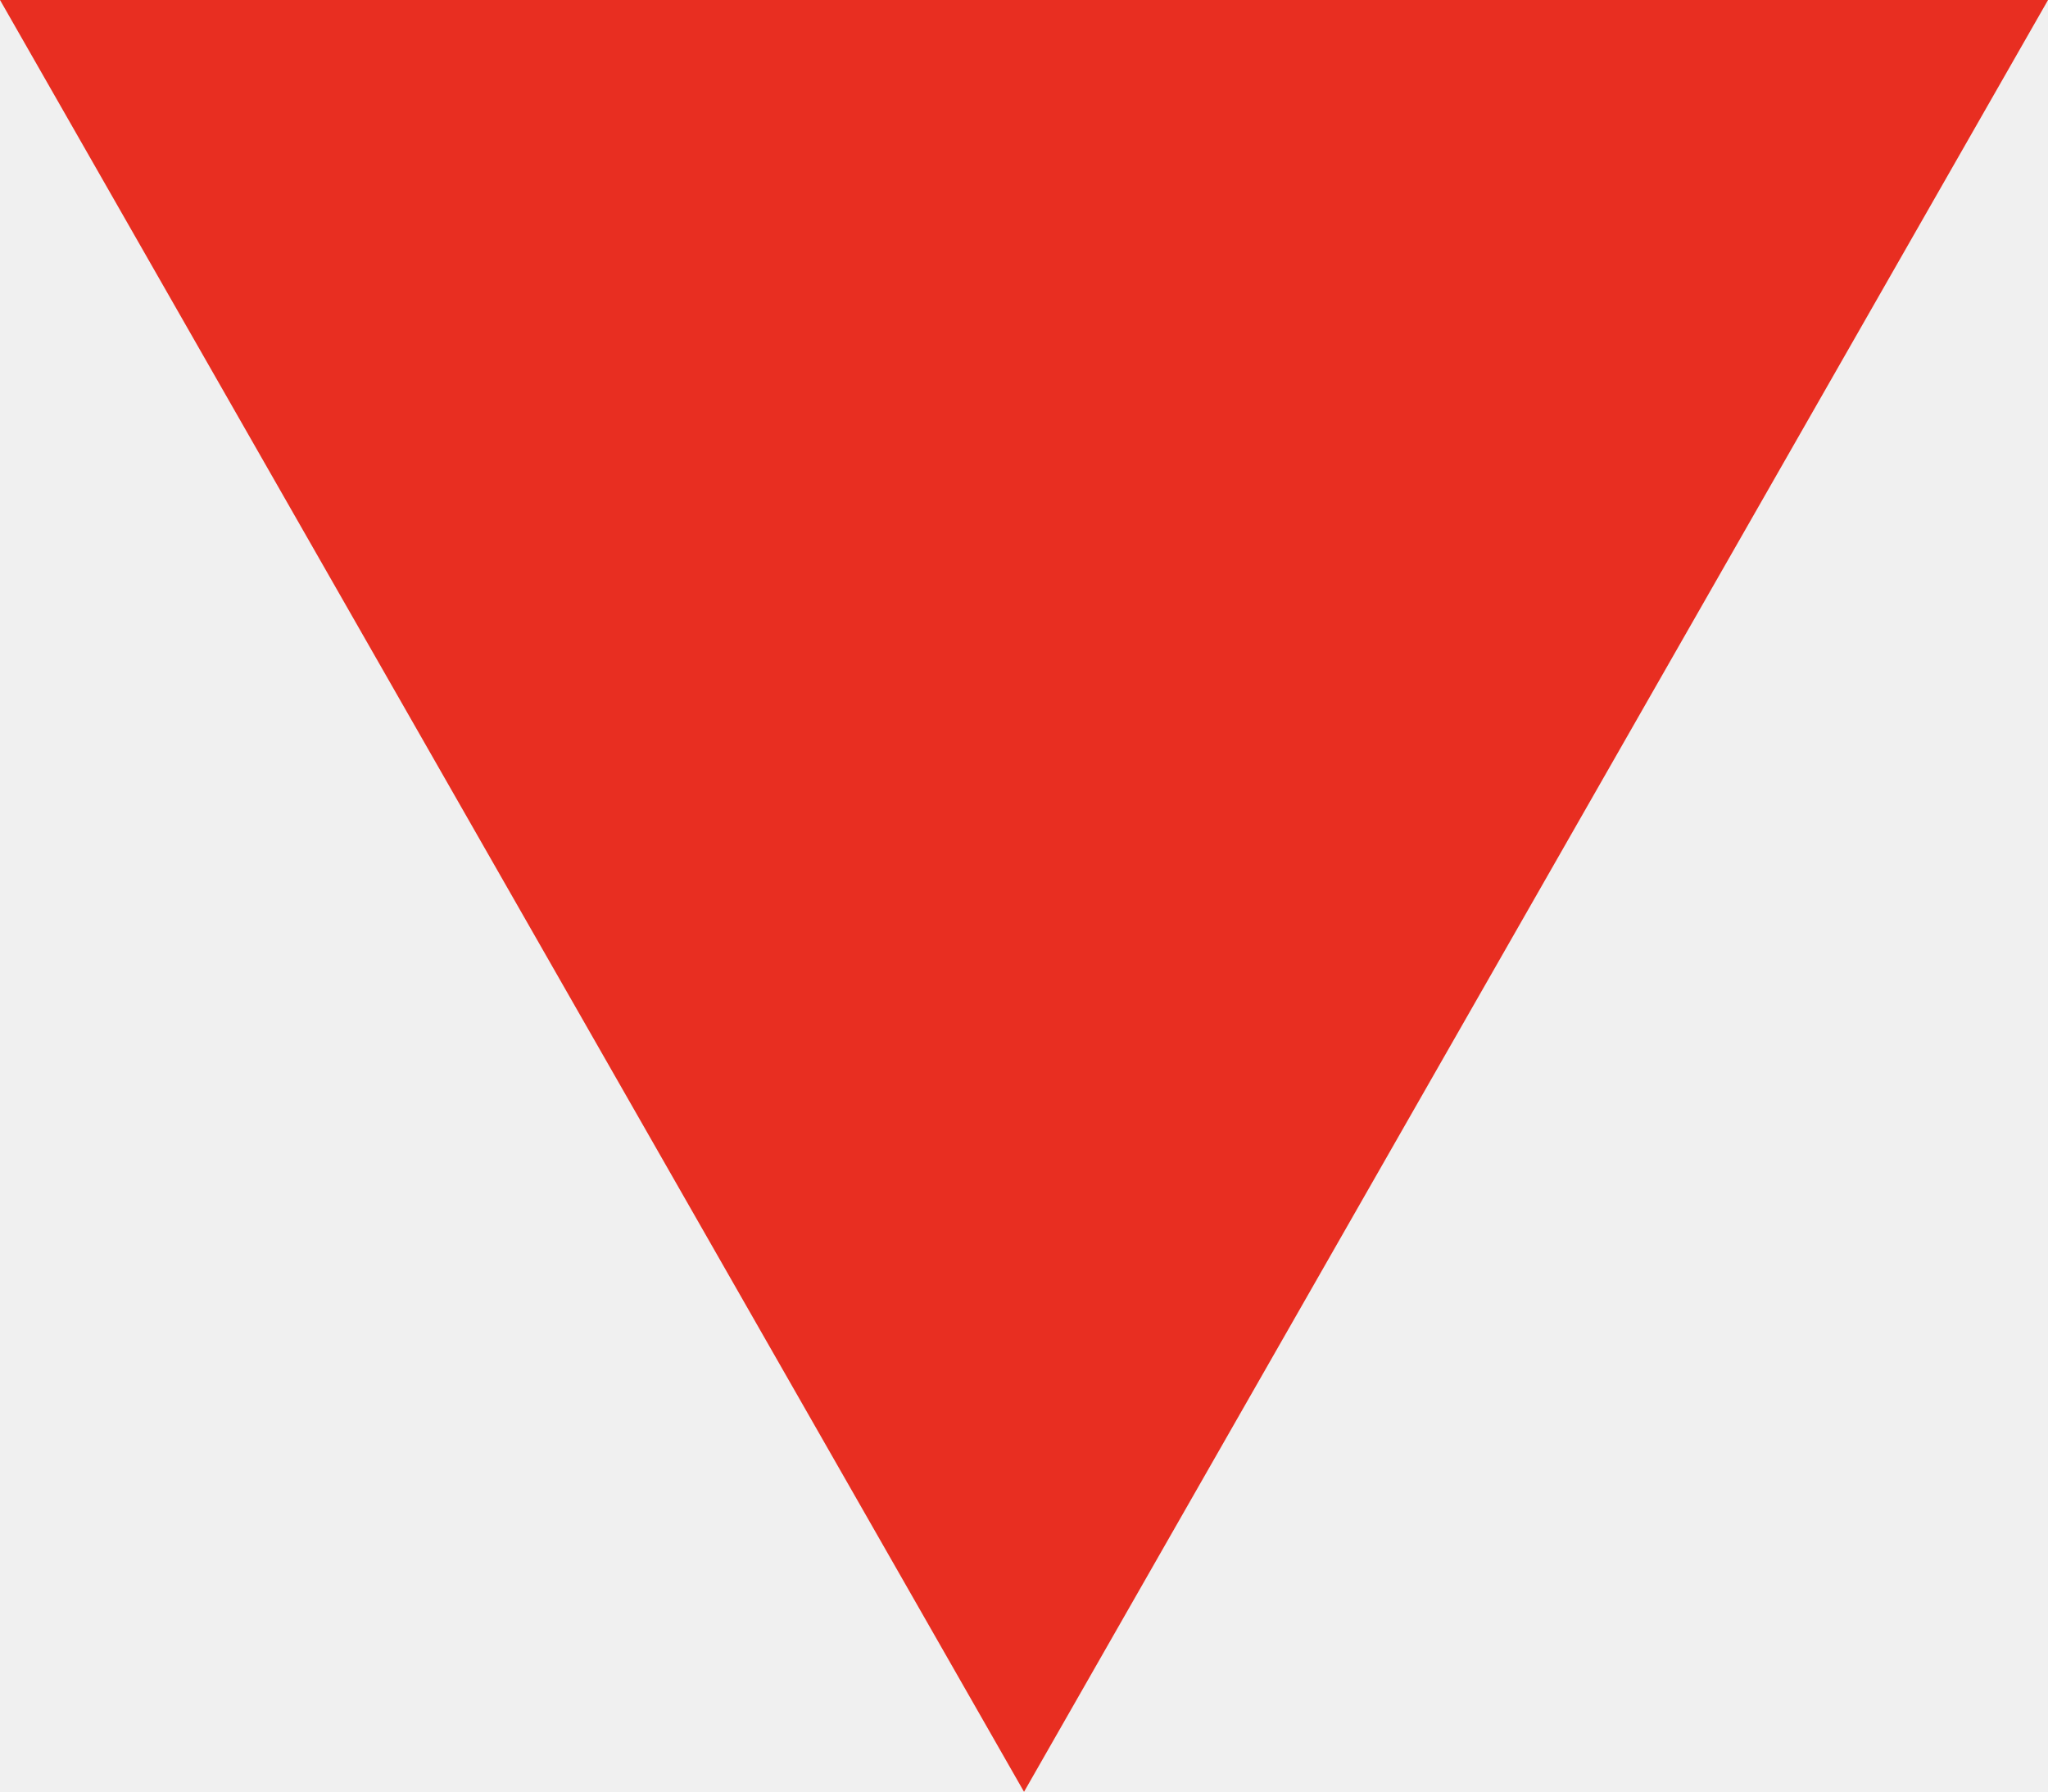
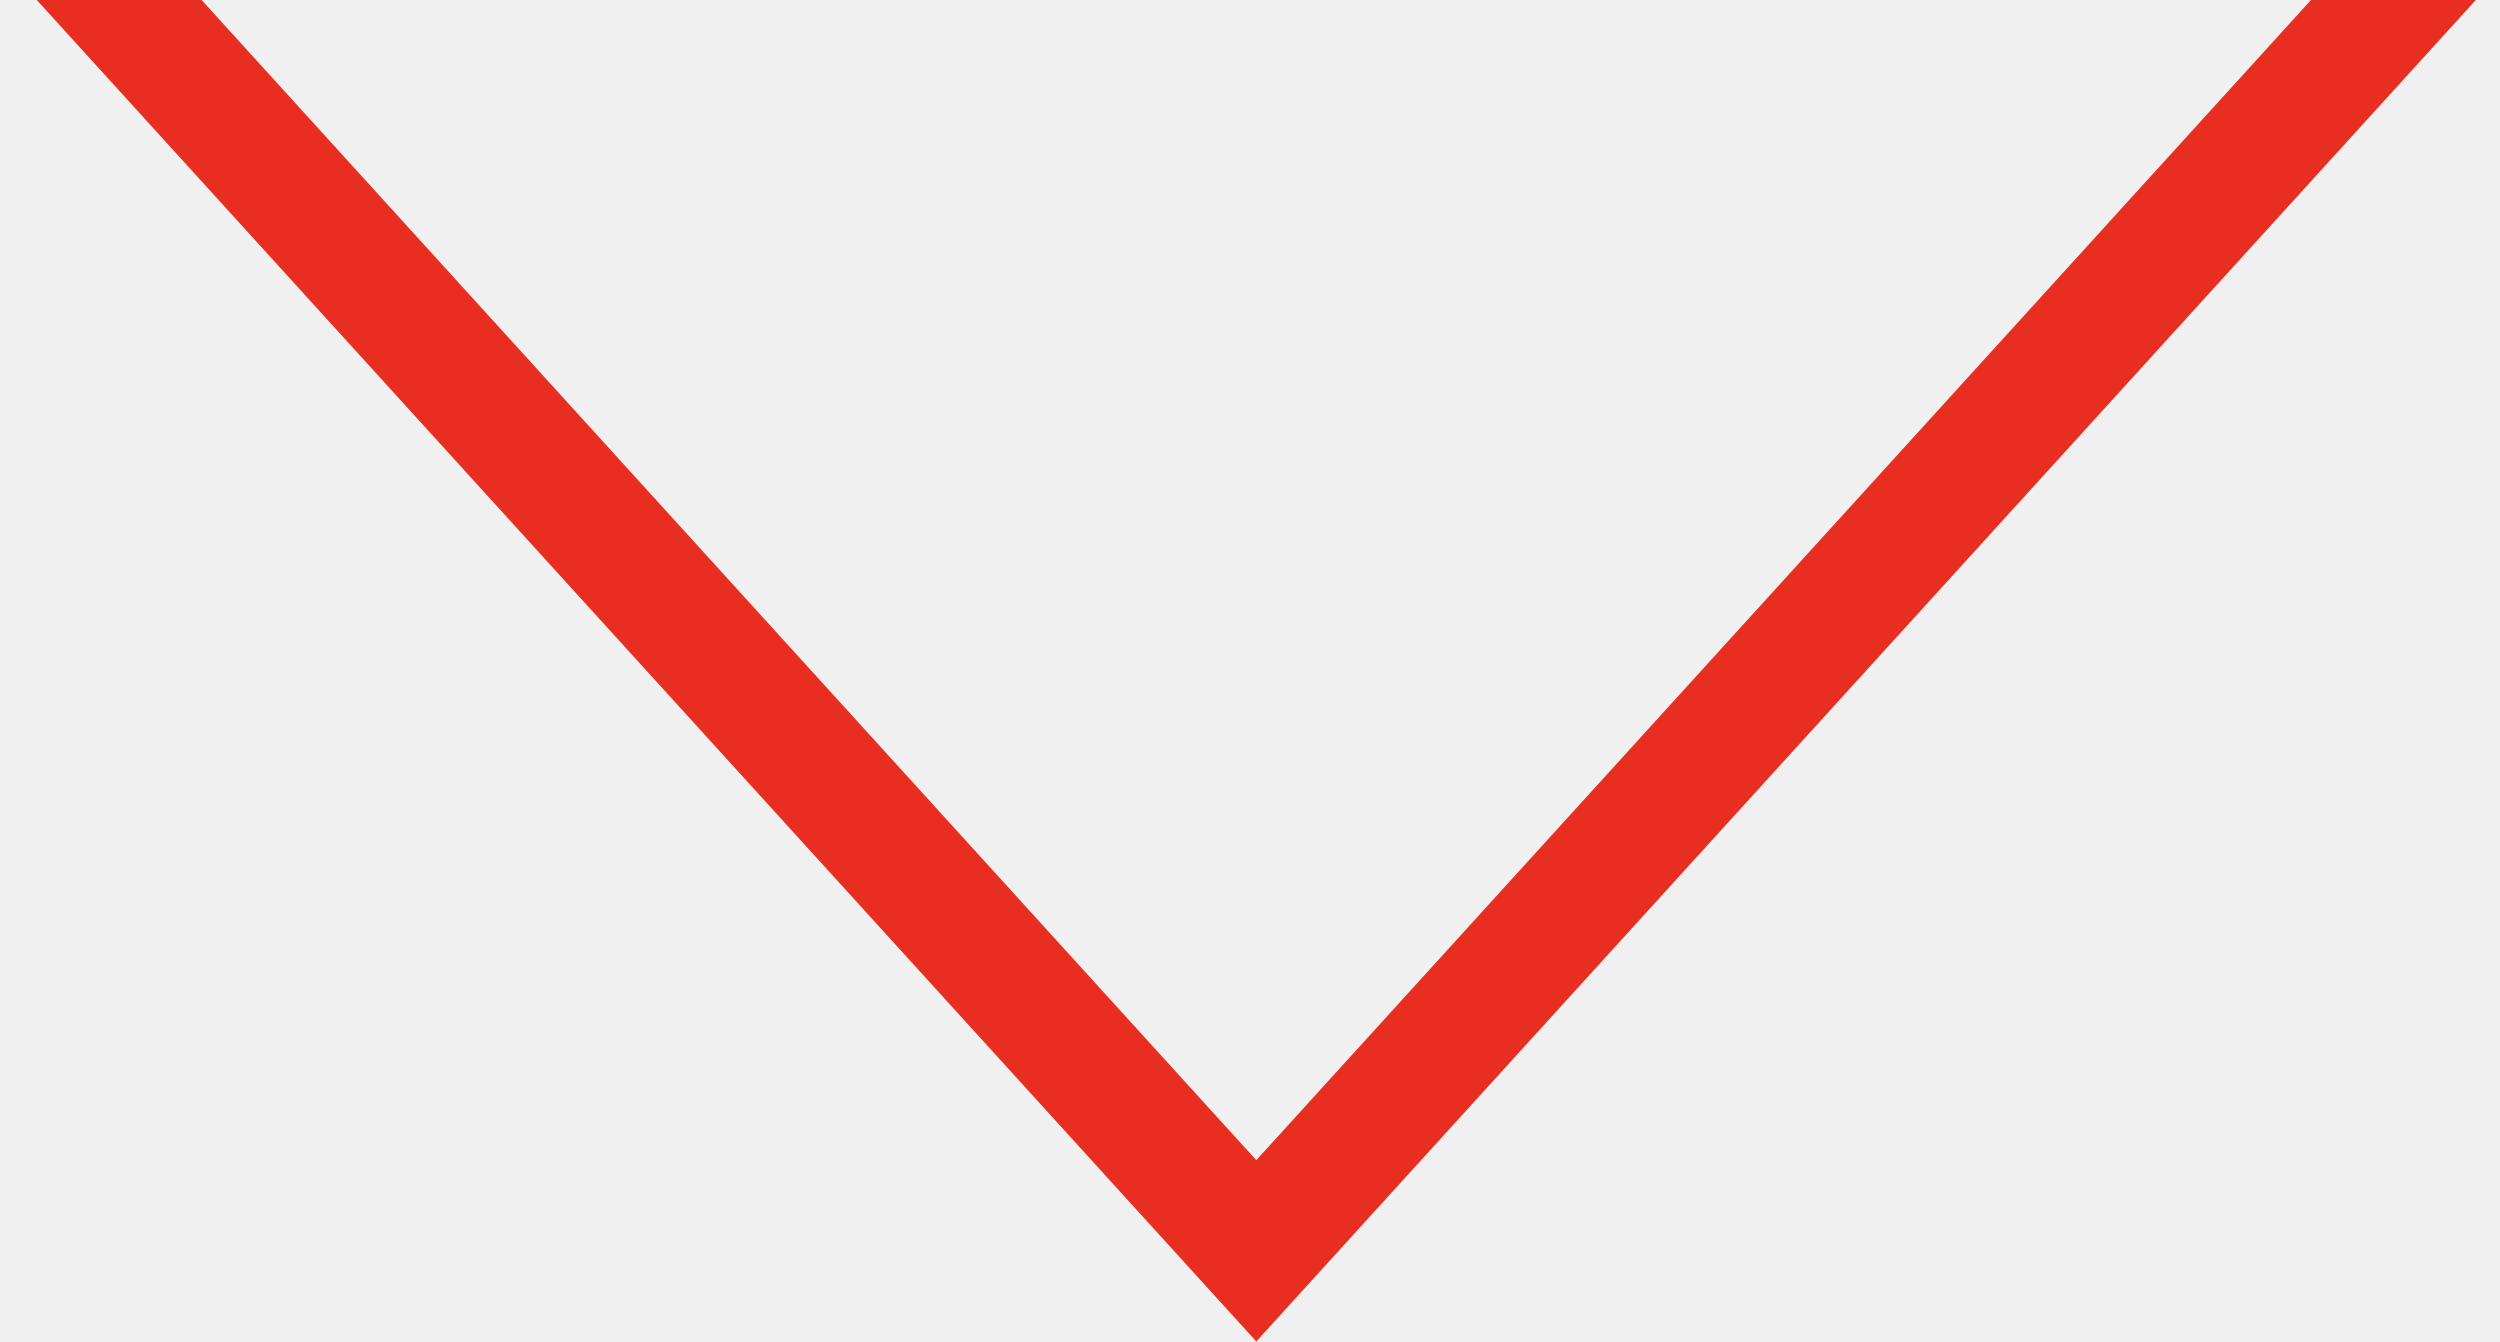
- <svg xmlns="http://www.w3.org/2000/svg" width="40px" height="35px" viewBox="0 0 40 35" version="1.1">
-   <defs />
+ <svg xmlns="http://www.w3.org/2000/svg" xmlns:xlink="http://www.w3.org/1999/xlink" width="41px" height="22px" viewBox="0 0 41 22" version="1.1">
+   <defs>
+     <polyline id="path-1" points="40.603 0 20.603 22 0.603 0" />
+     <mask id="mask-2" maskContentUnits="userSpaceOnUse" maskUnits="objectBoundingBox" x="0" y="0" width="40" height="22" fill="white">
+       <use xlink:href="#path-1" />
+     </mask>
+   </defs>
  <g id="Page-1" stroke="none" stroke-width="1" fill="none" fill-rule="evenodd">
-     <g id="1024" transform="translate(-340, -313)" fill="#E82E21">
-       <polygon id="next-cursor-red" transform="translate(360, 330.5025) scale(-1, 1) rotate(-90) translate(-360, -330.5025) " points="342.498 330.502 377.502 310.502 377.502 350.502" />
-     </g>
+     <use id="Rectangle-282" stroke="#E82E21" mask="url(#mask-2)" stroke-width="4" xlink:href="#path-1" />
  </g>
</svg>
